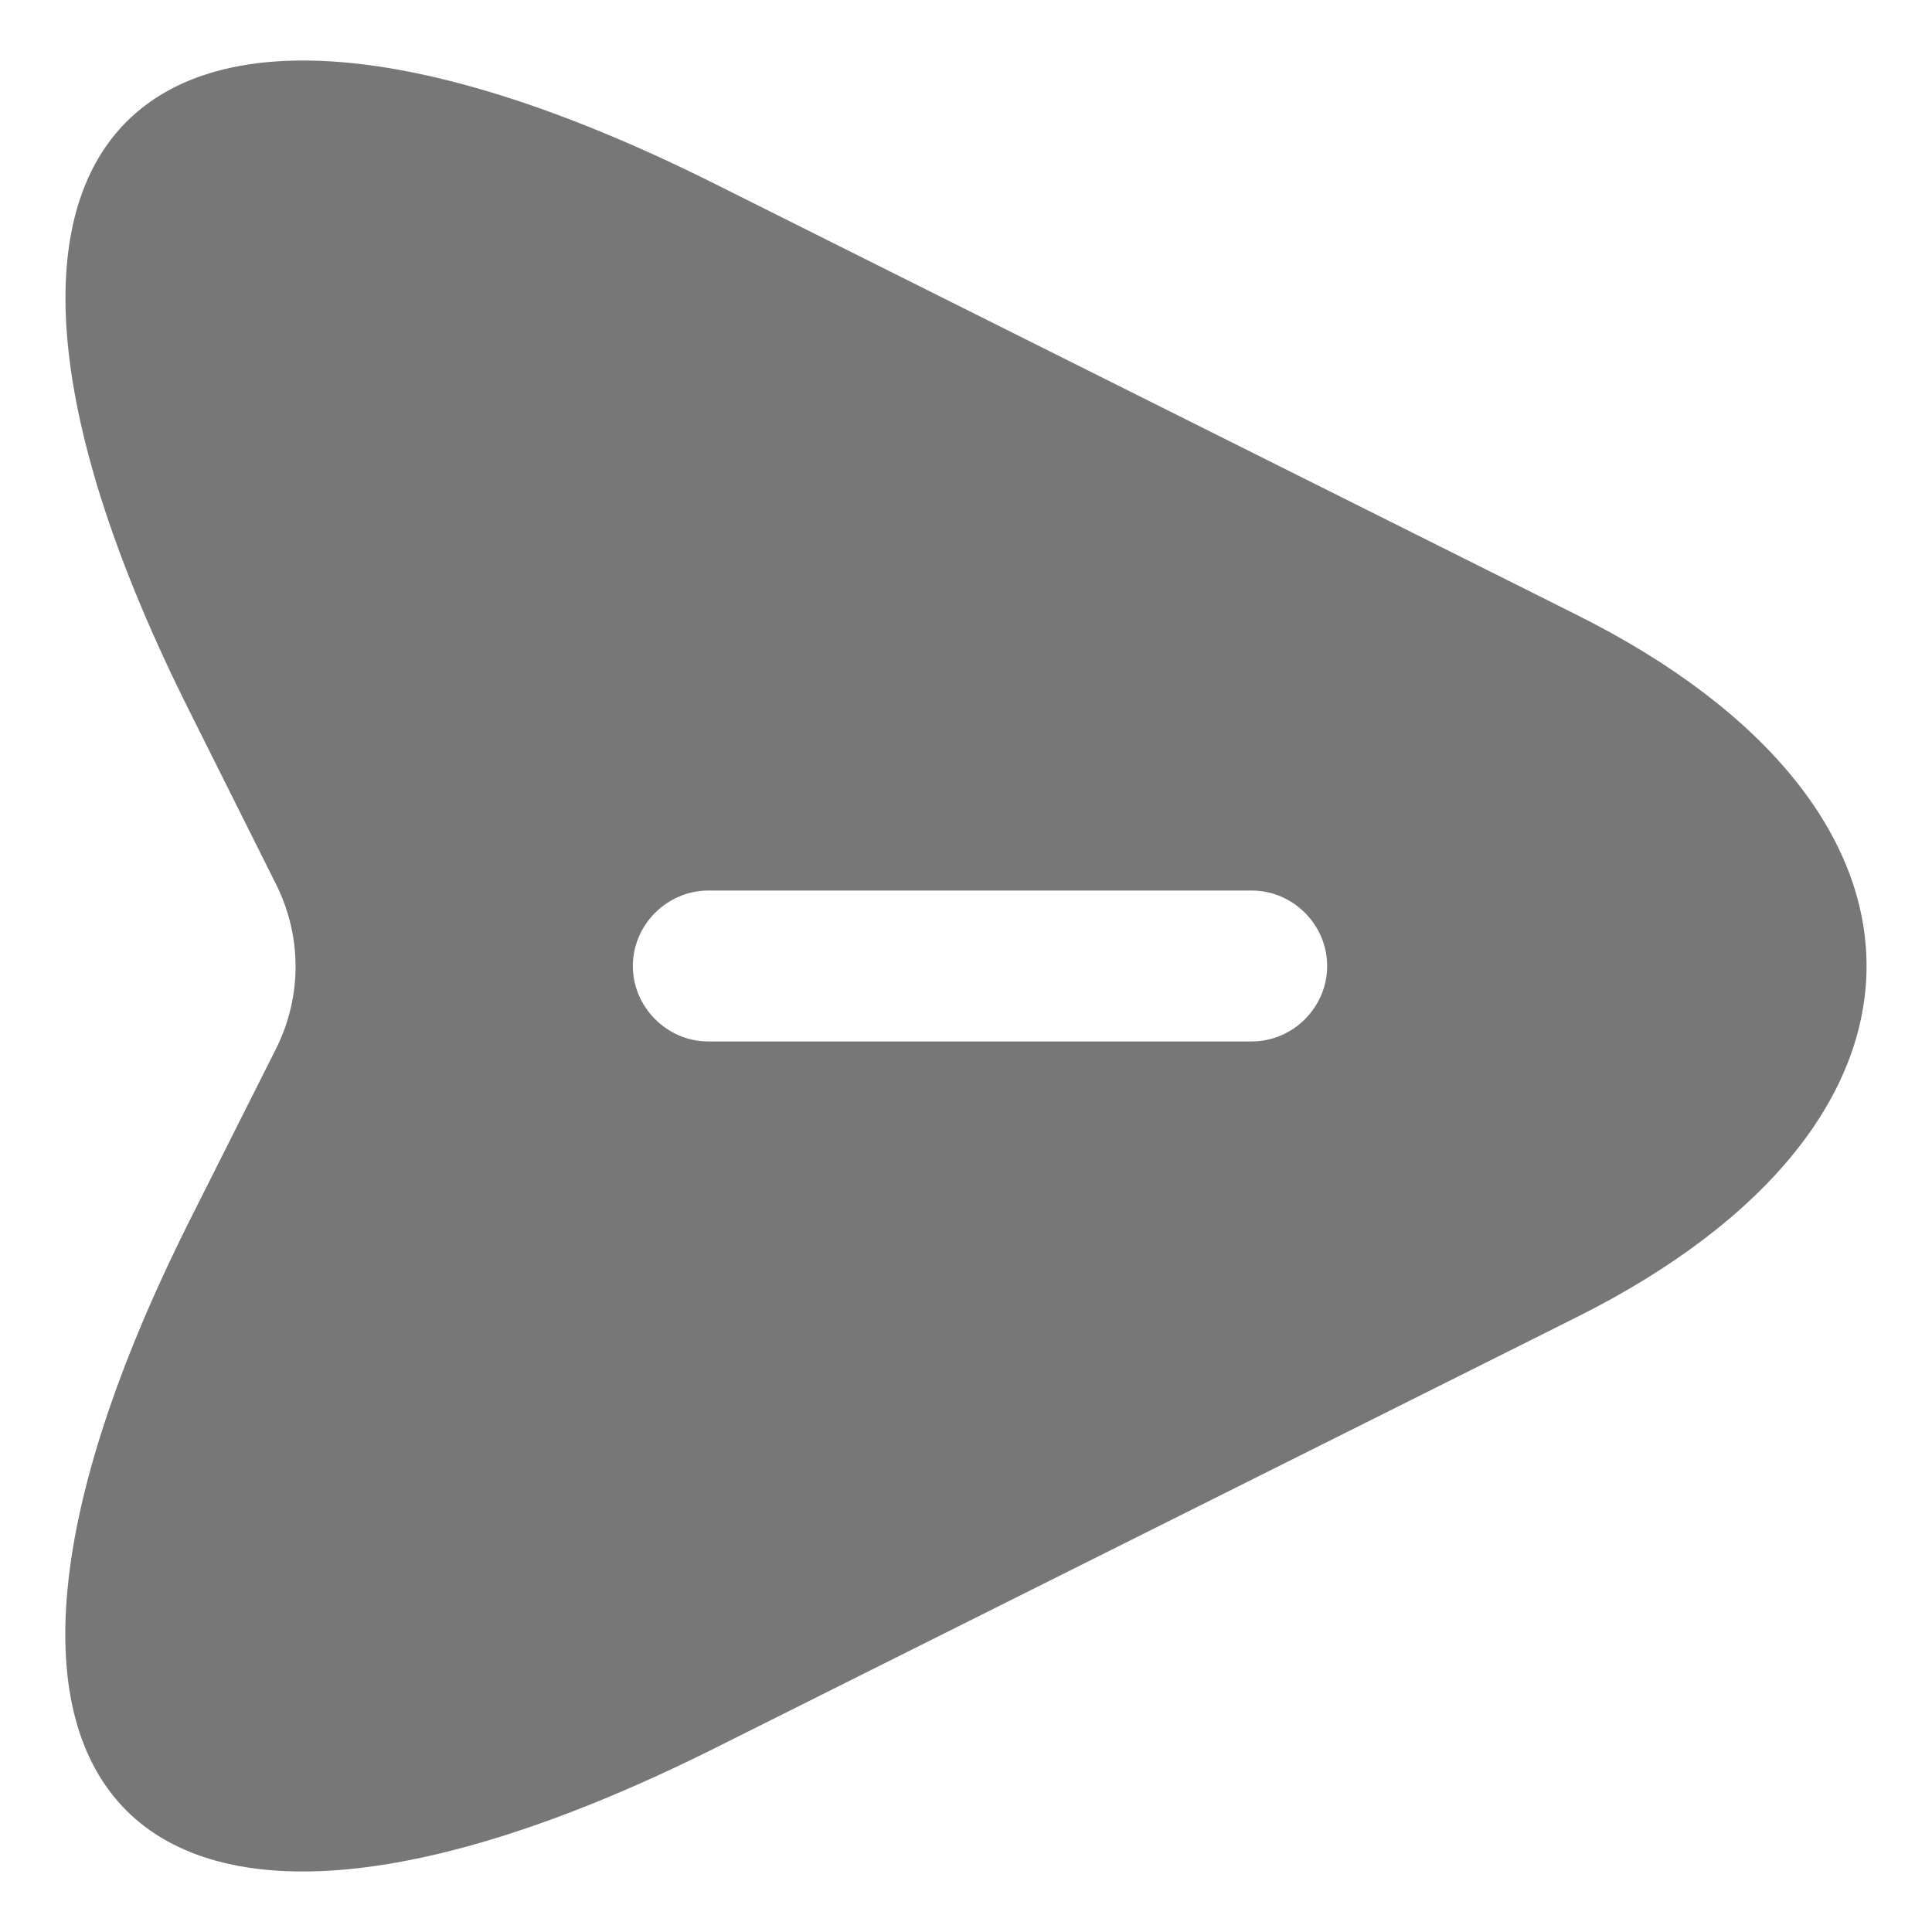
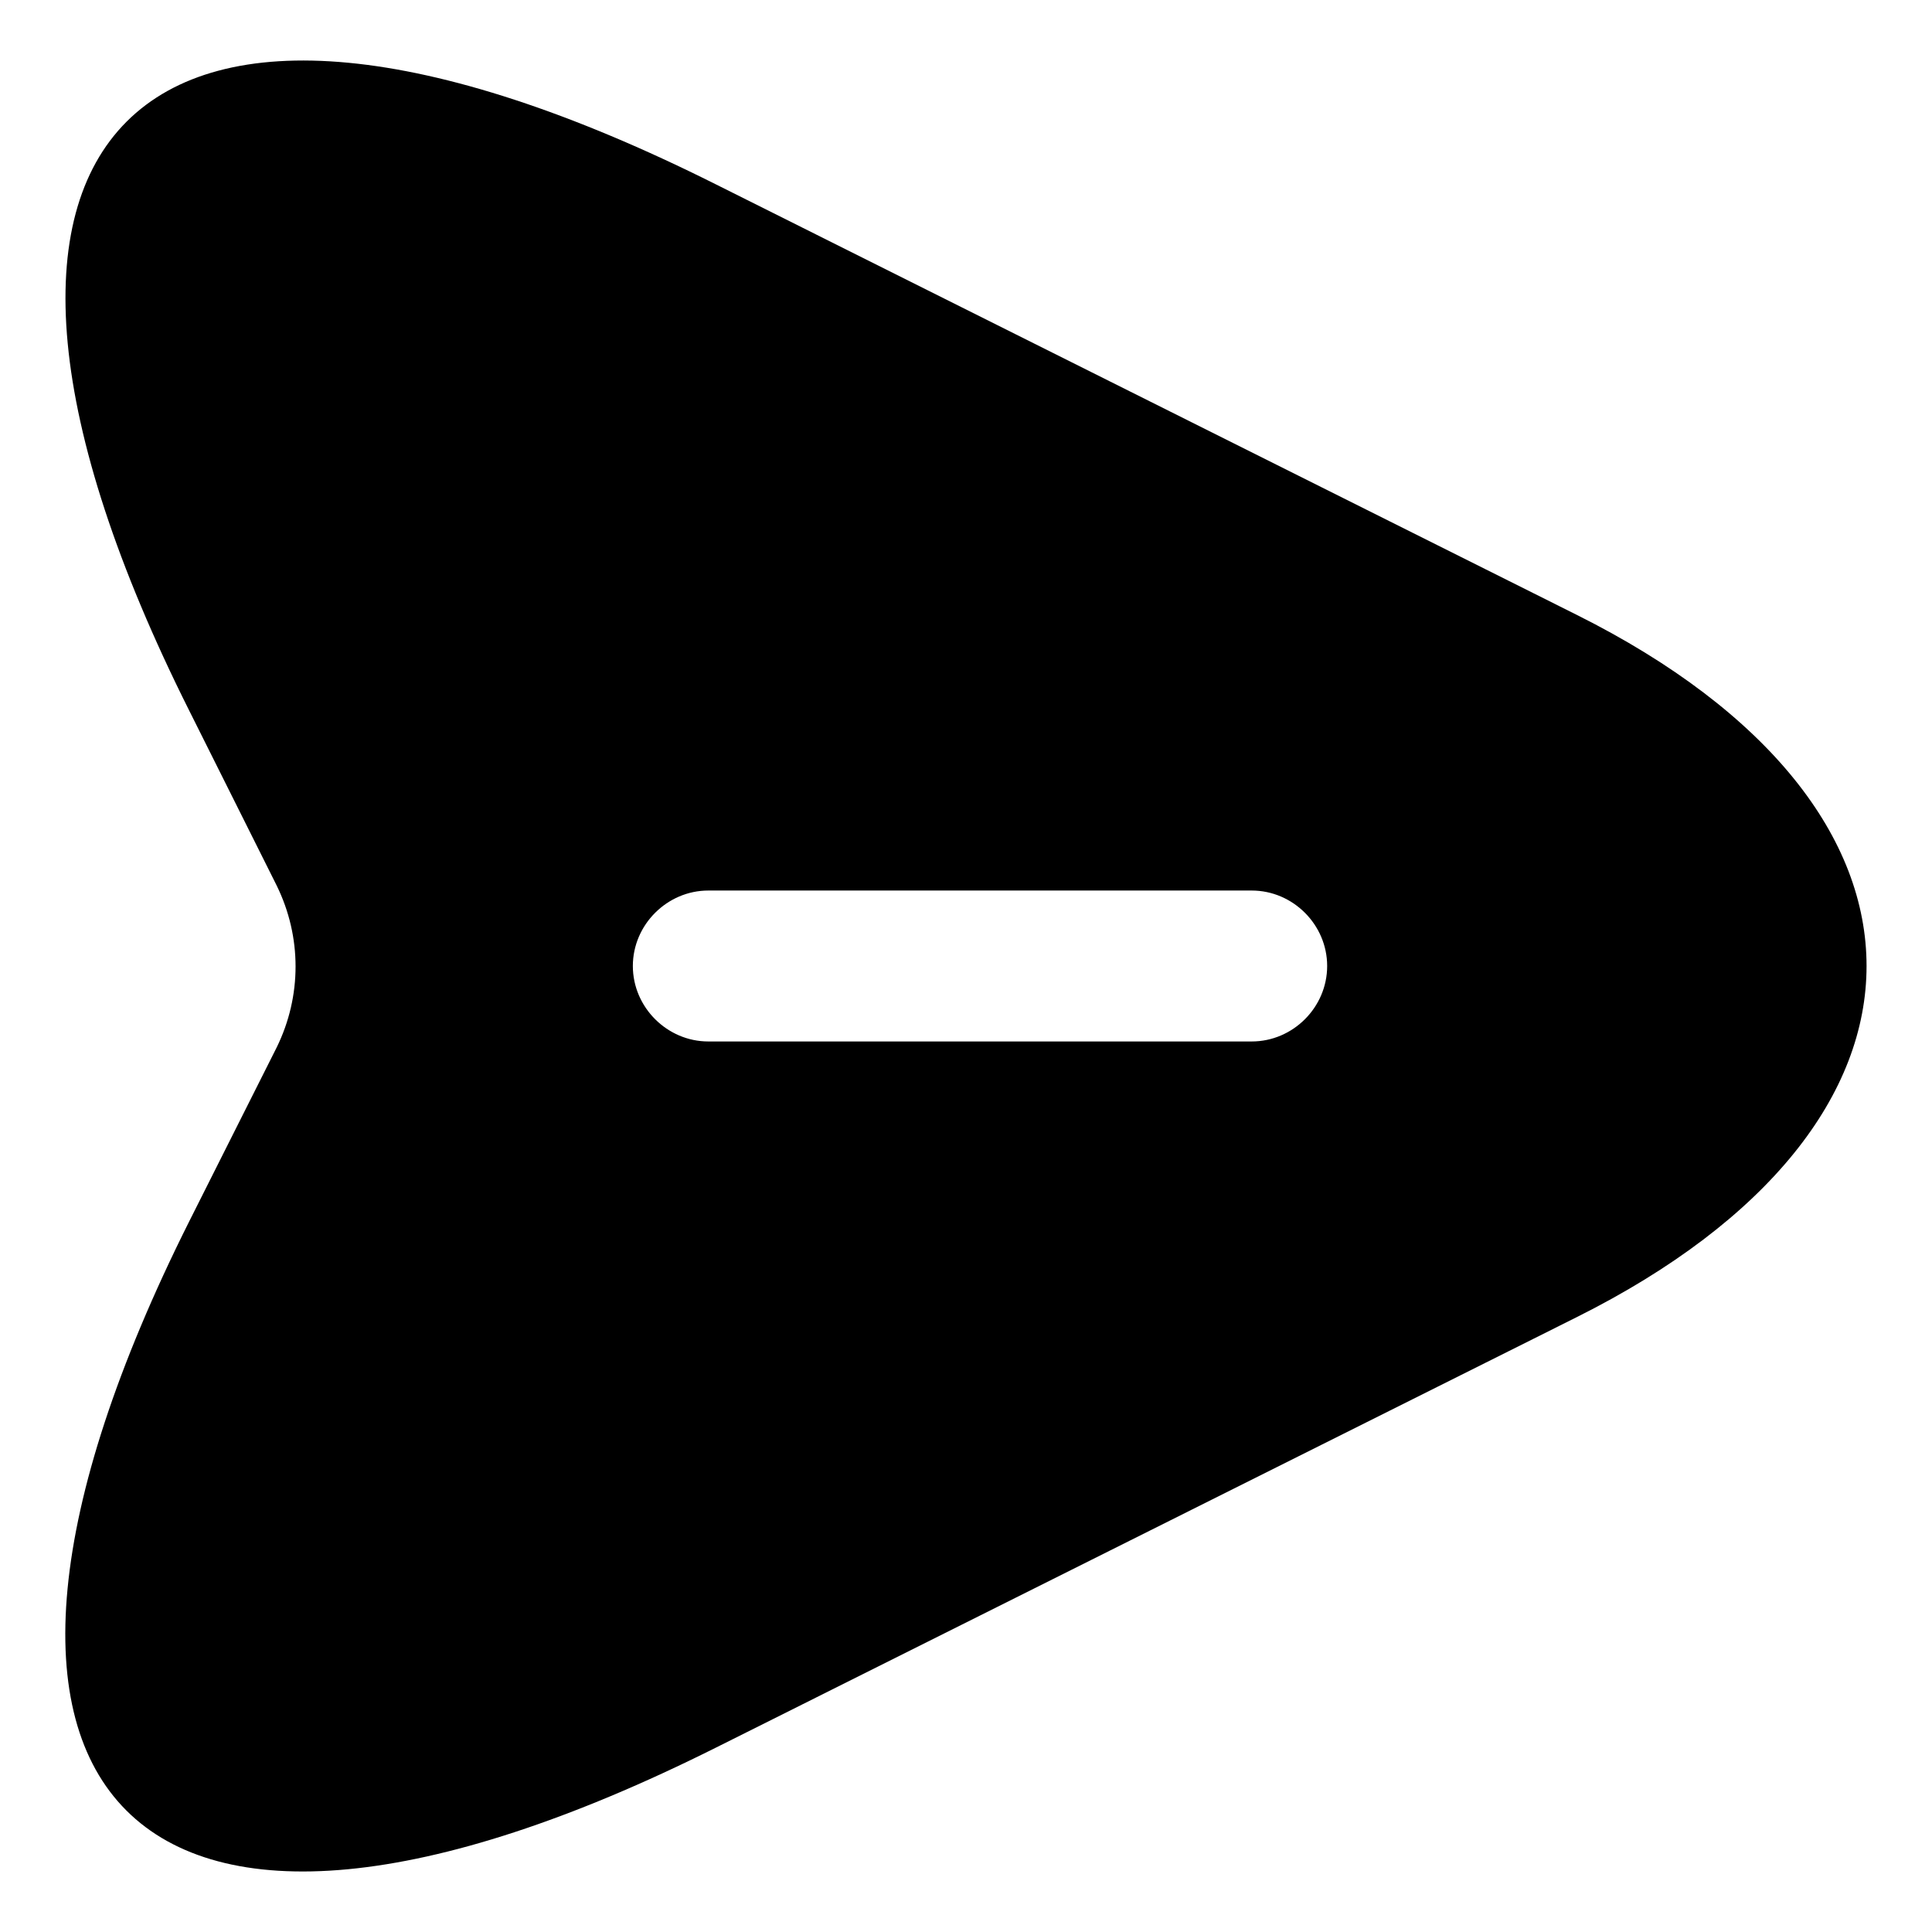
<svg xmlns="http://www.w3.org/2000/svg" width="16" height="16" viewBox="0 0 16 16" fill="none">
-   <path d="M13.058 5.092L5.925 1.525C1.133 -0.875 -0.834 1.092 1.566 5.883L2.291 7.333C2.5 7.758 2.5 8.25 2.291 8.675L1.566 10.117C-0.834 14.908 1.125 16.875 5.925 14.475L13.058 10.908C16.258 9.308 16.258 6.692 13.058 5.092ZM10.366 8.625H5.866C5.525 8.625 5.241 8.342 5.241 8C5.241 7.658 5.525 7.375 5.866 7.375H10.366C10.708 7.375 10.991 7.658 10.991 8C10.991 8.342 10.708 8.625 10.366 8.625Z" fill="#777777" />
+   <path d="M13.058 5.092L5.925 1.525C1.133 -0.875 -0.834 1.092 1.566 5.883L2.291 7.333C2.5 7.758 2.5 8.25 2.291 8.675L1.566 10.117C-0.834 14.908 1.125 16.875 5.925 14.475L13.058 10.908C16.258 9.308 16.258 6.692 13.058 5.092ZM10.366 8.625H5.866C5.525 8.625 5.241 8.342 5.241 8C5.241 7.658 5.525 7.375 5.866 7.375H10.366C10.708 7.375 10.991 7.658 10.991 8C10.991 8.342 10.708 8.625 10.366 8.625Z" fill="currentColor" />
</svg>
